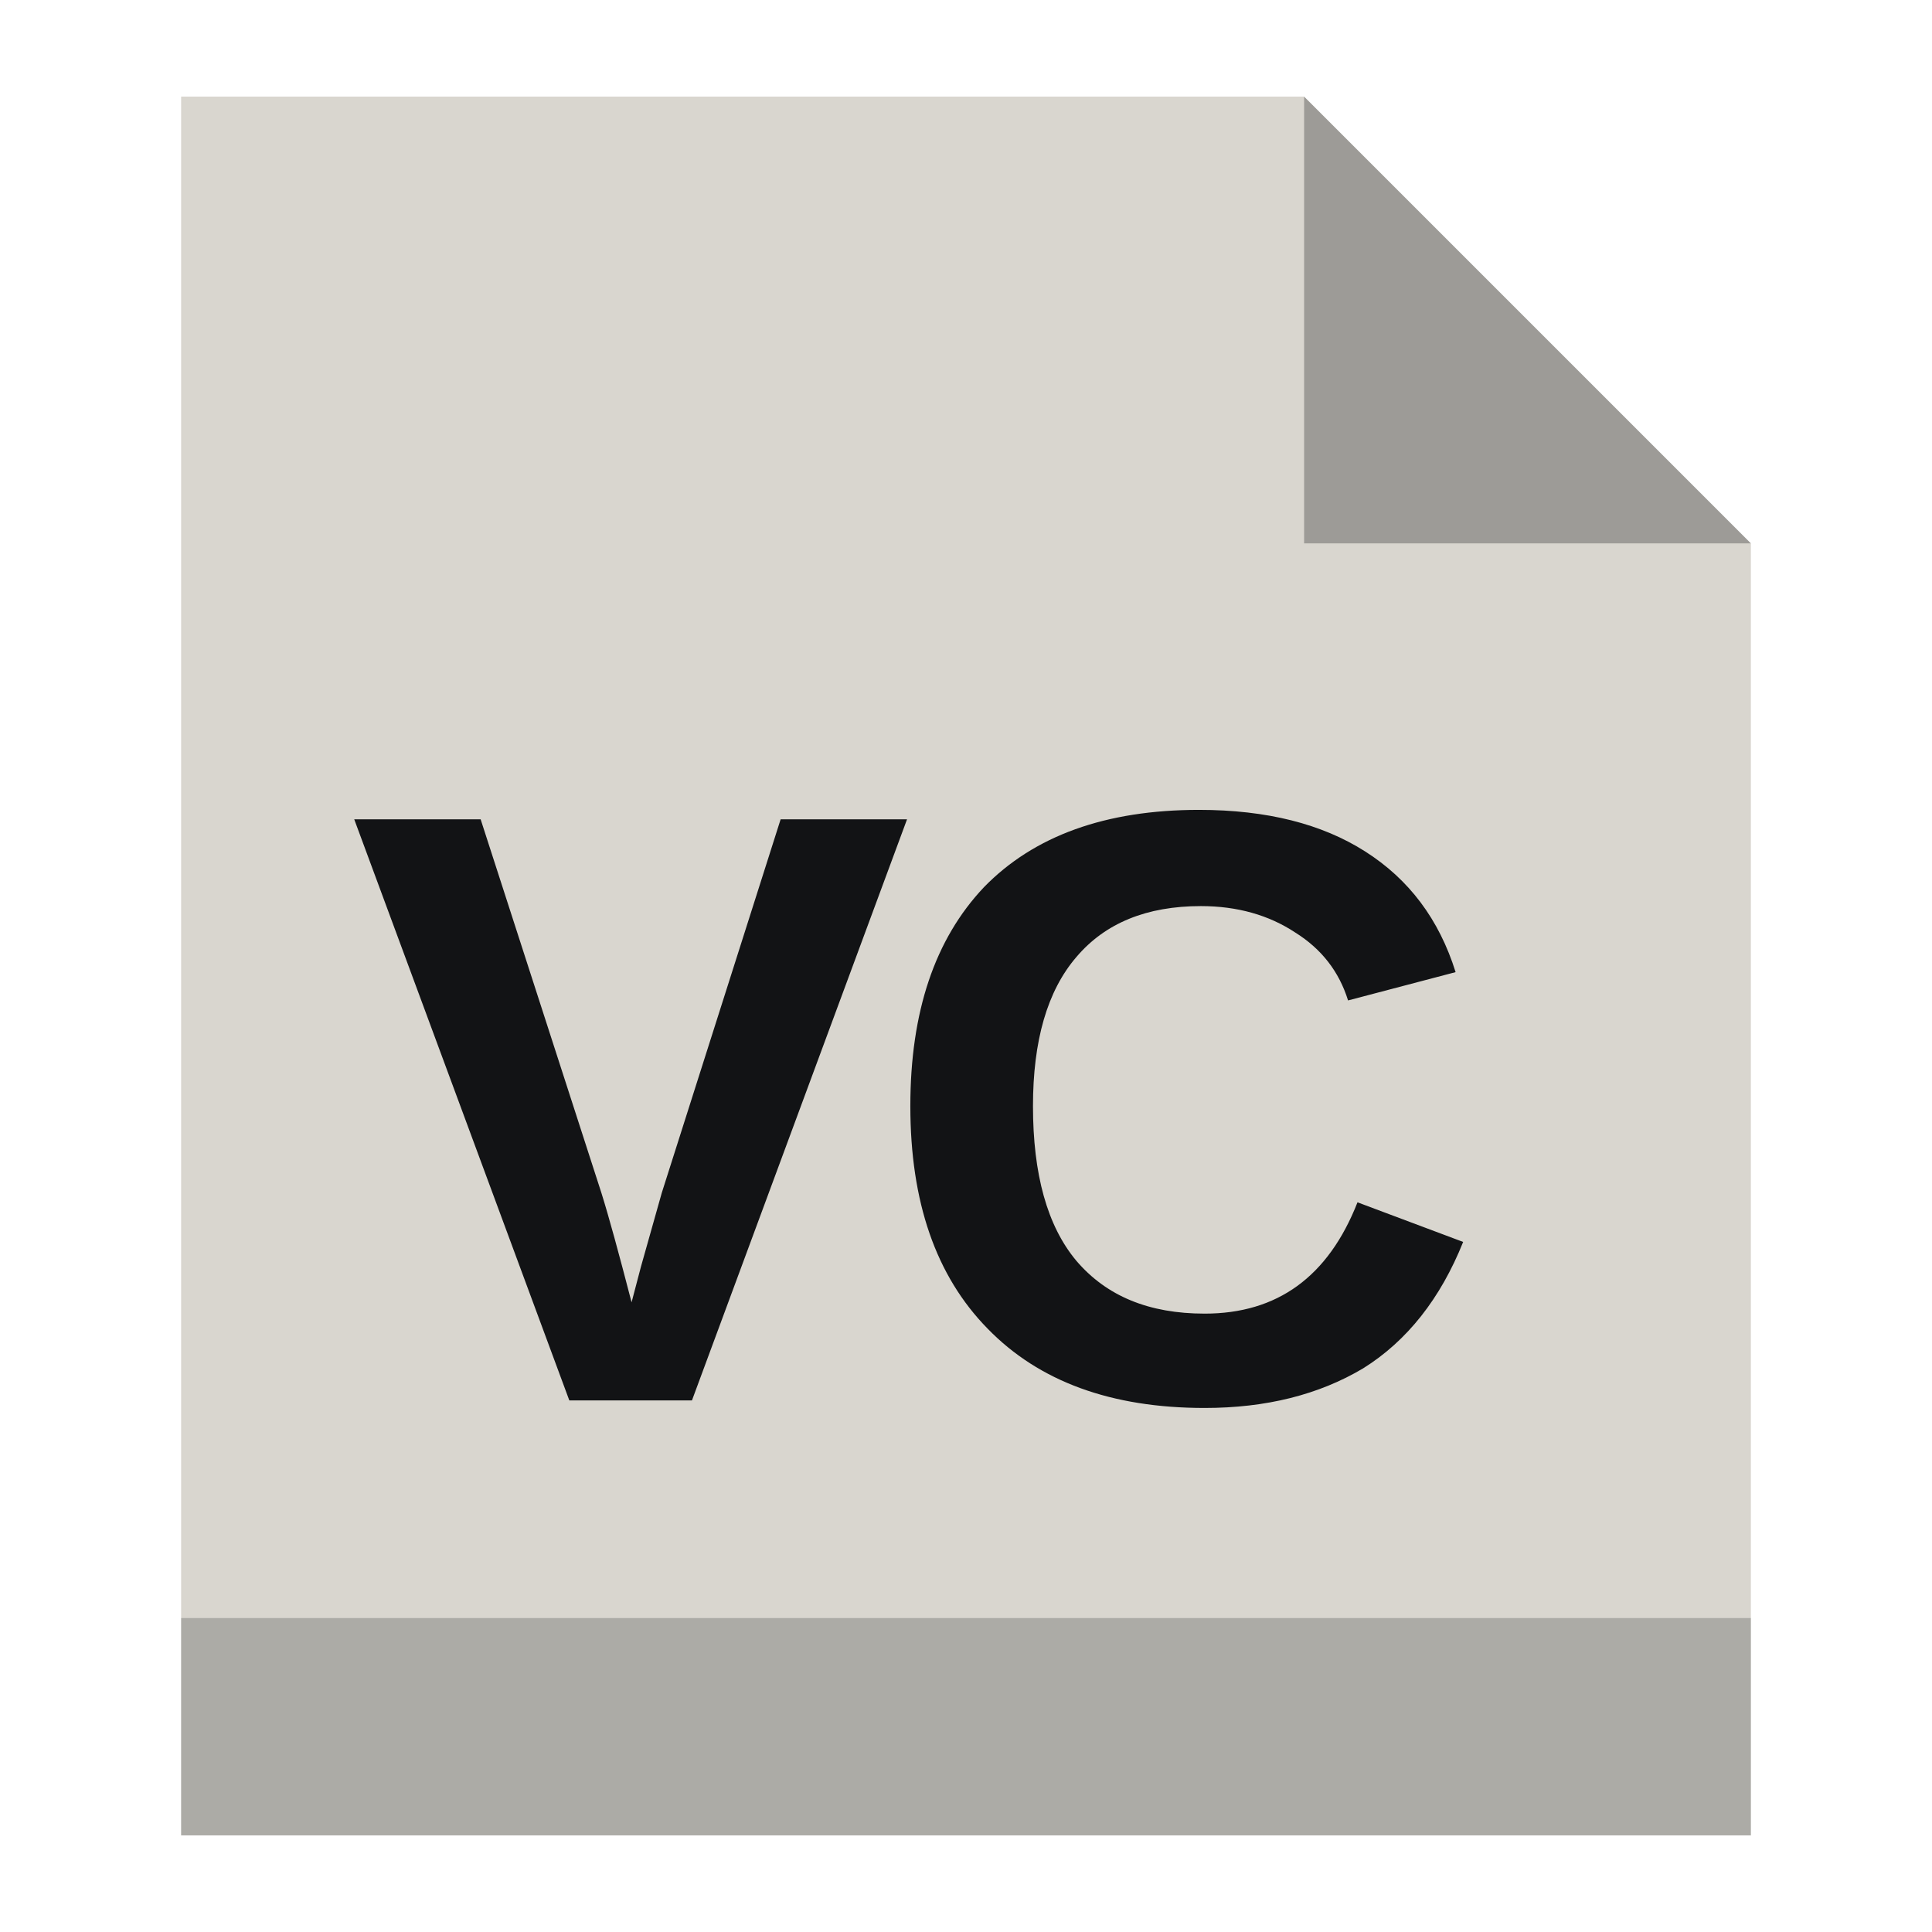
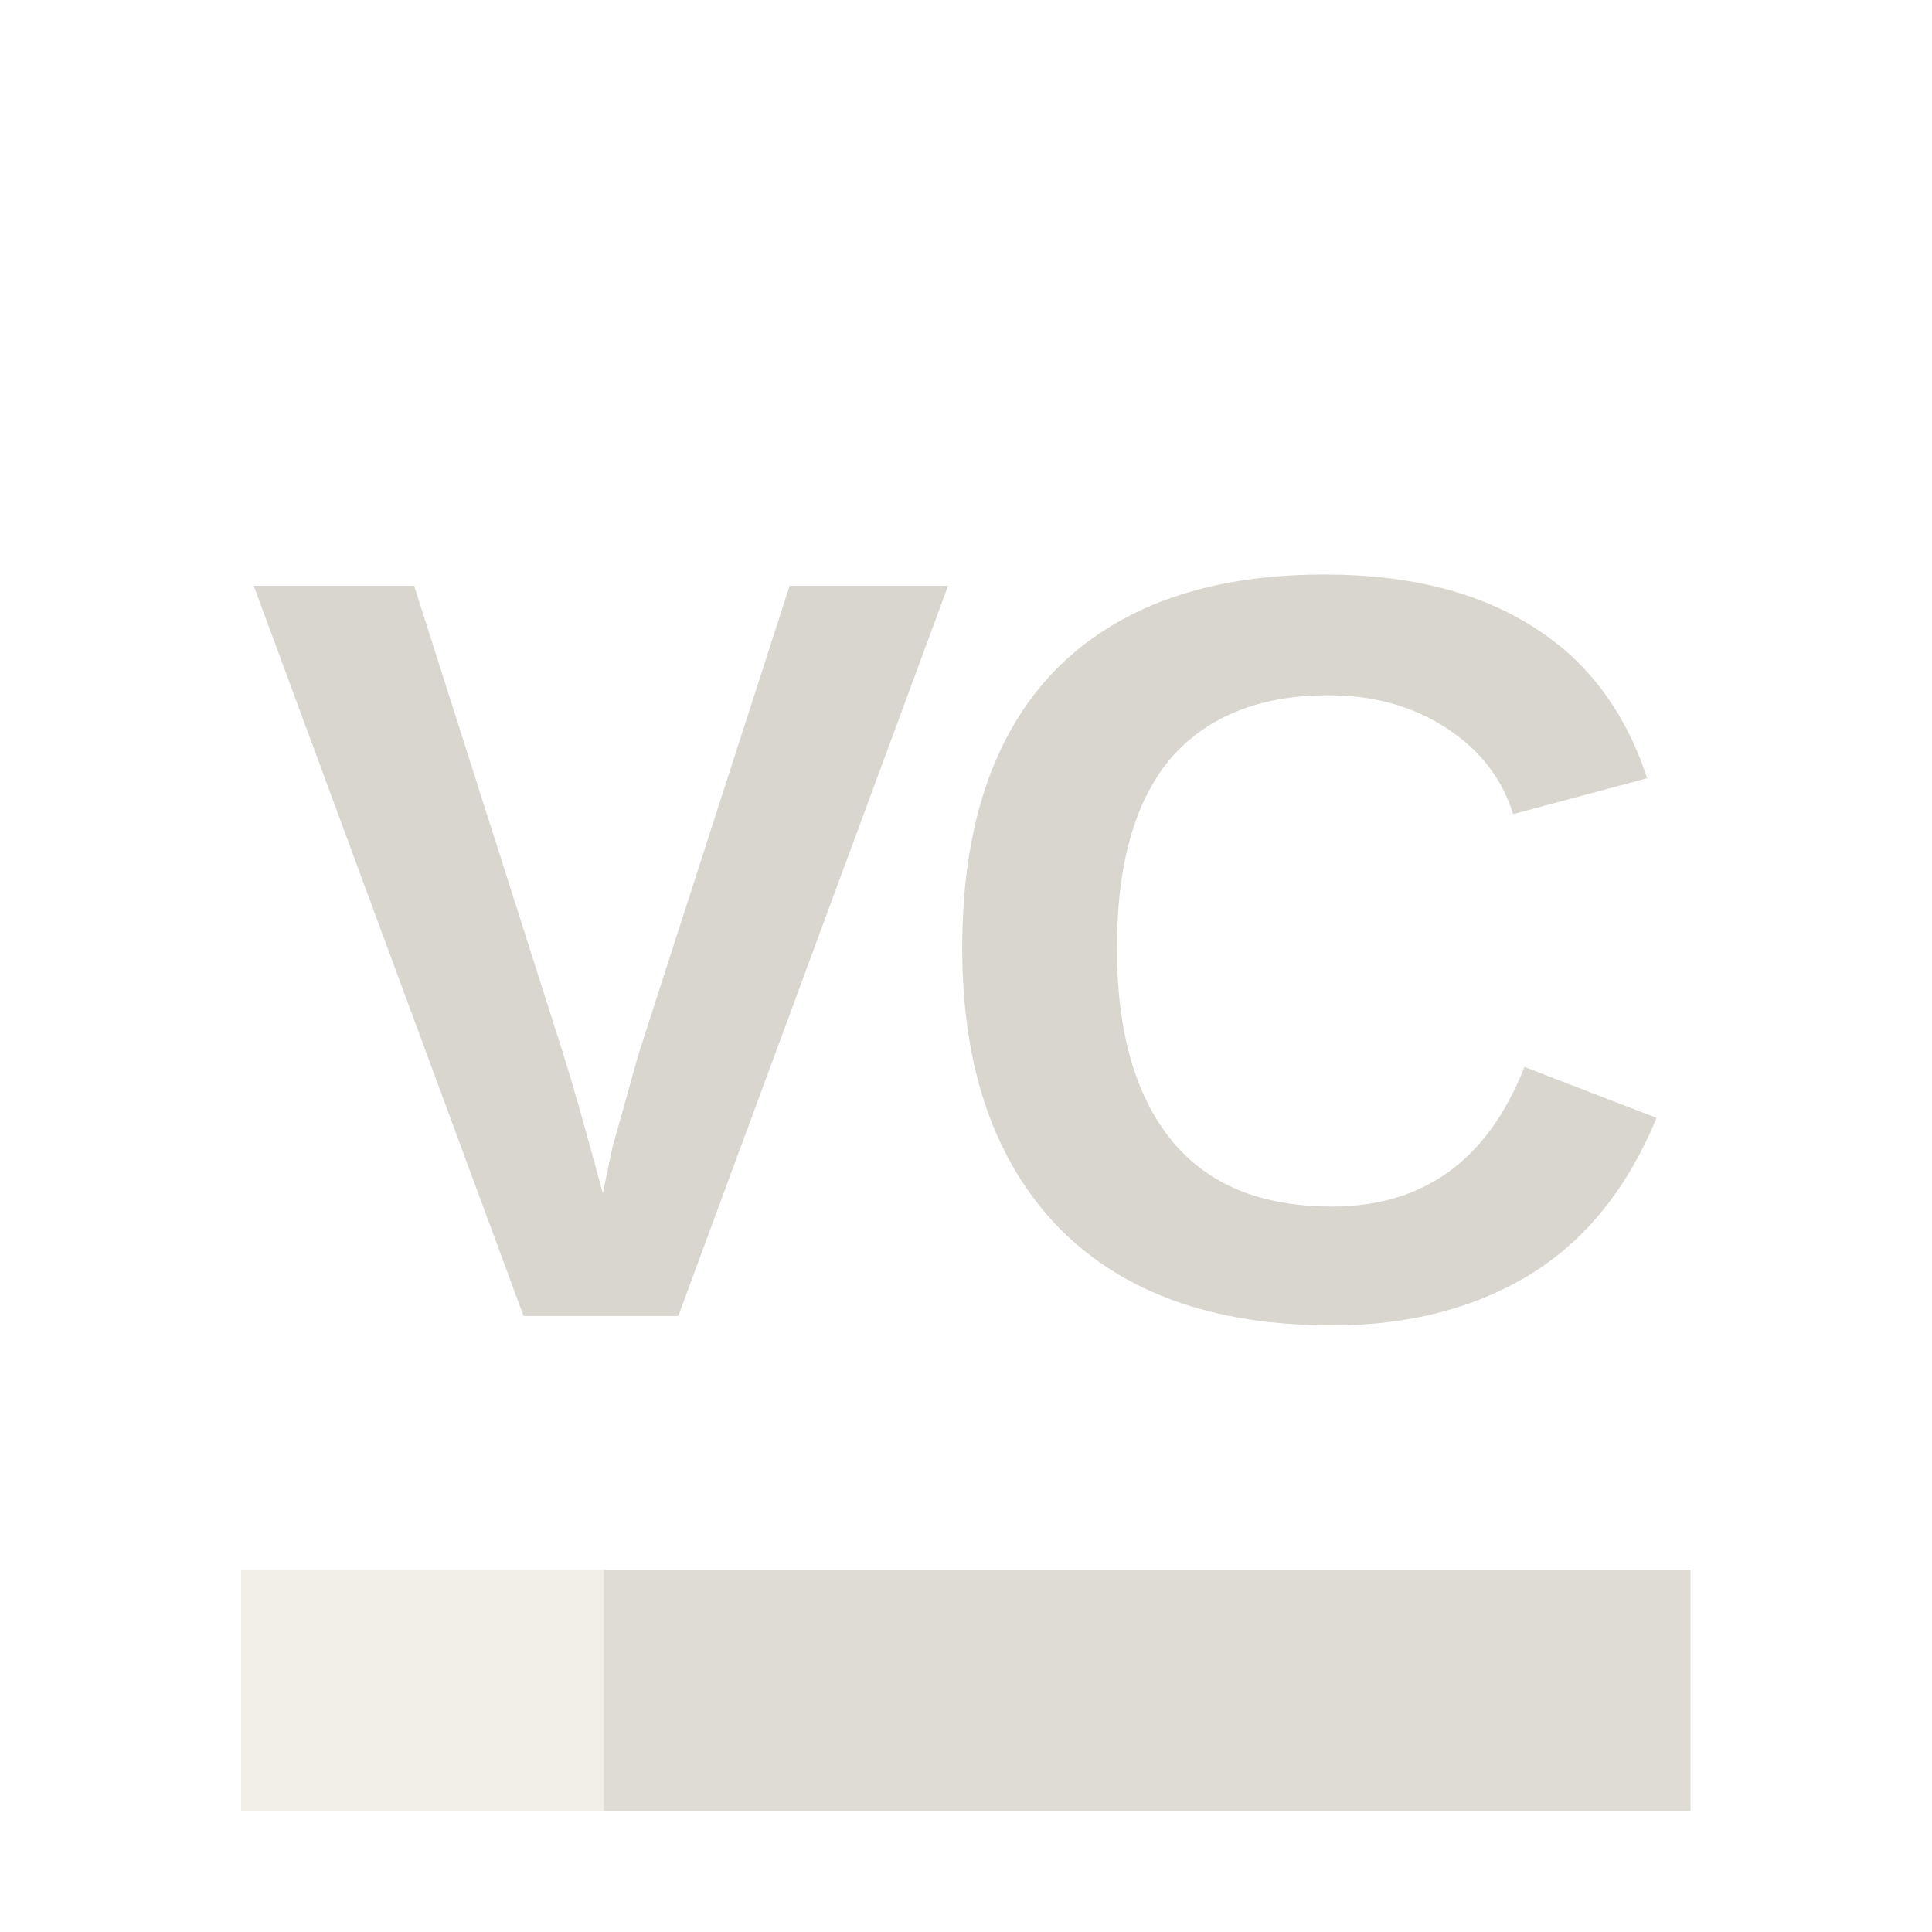
<svg xmlns="http://www.w3.org/2000/svg" viewBox="0 0 16 16">
-   <path d="M1.5.8h9.3l3.7 3.7v10.7h-13z" fill="#D9D6CF" />
-   <path d="M10.8.8v3.7h3.7z" fill="#121315" fill-opacity=".3" />
-   <rect x="1.5" y="13.4" width="13" height="1.8" fill="#121315" fill-opacity=".22" />
-   <text x="7.6" y="11.6" font-size="7" font-family="Segoe UI, -apple-system, Helvetica Neue, Arial, sans-serif" font-weight="700" text-anchor="middle" letter-spacing="-.3" fill="#121315">VC</text>
+   <text x="8" y="10.9" font-size="8.8" font-family="Segoe UI, -apple-system, Helvetica Neue, Arial, sans-serif" font-weight="700" text-anchor="middle" letter-spacing="-0.3" fill="#D9D6CF">VC</text>
+   <rect x="2" y="13" width="12" height="2" fill="#D9D6CF" fill-opacity=".85" />
+   <rect x="2" y="13" width="3" height="2" fill="#F2EFE8" />
</svg>
